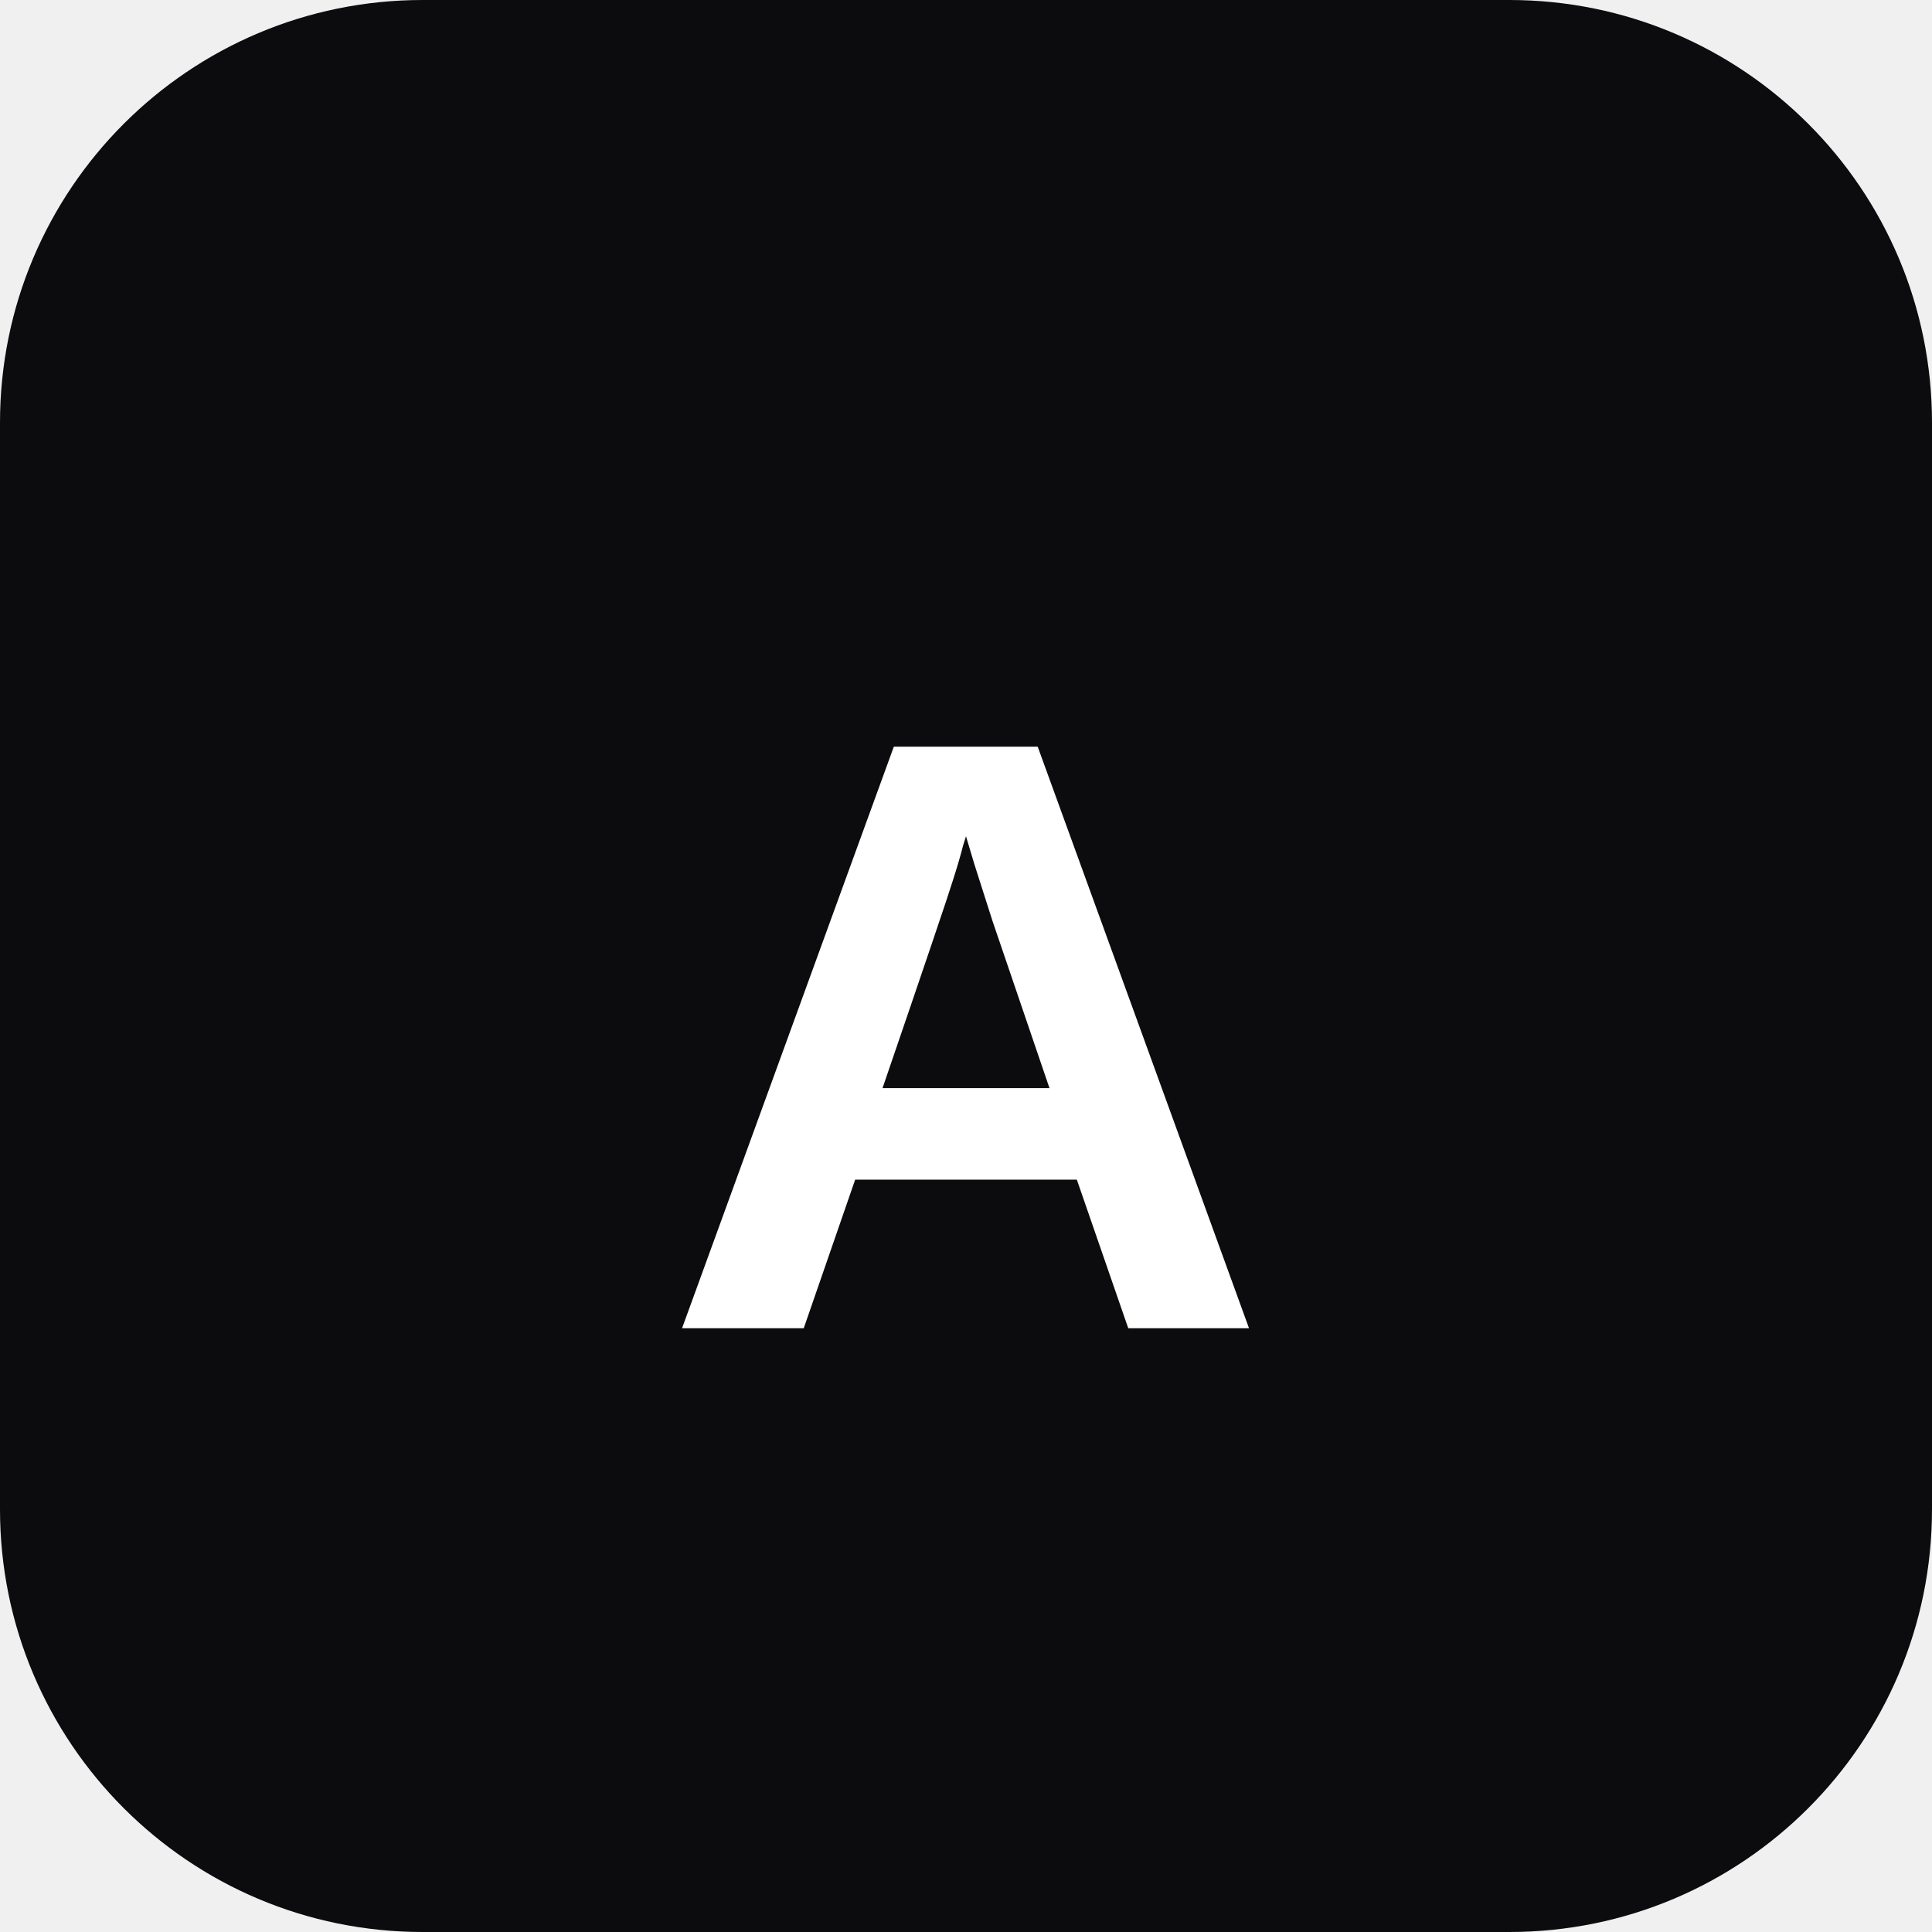
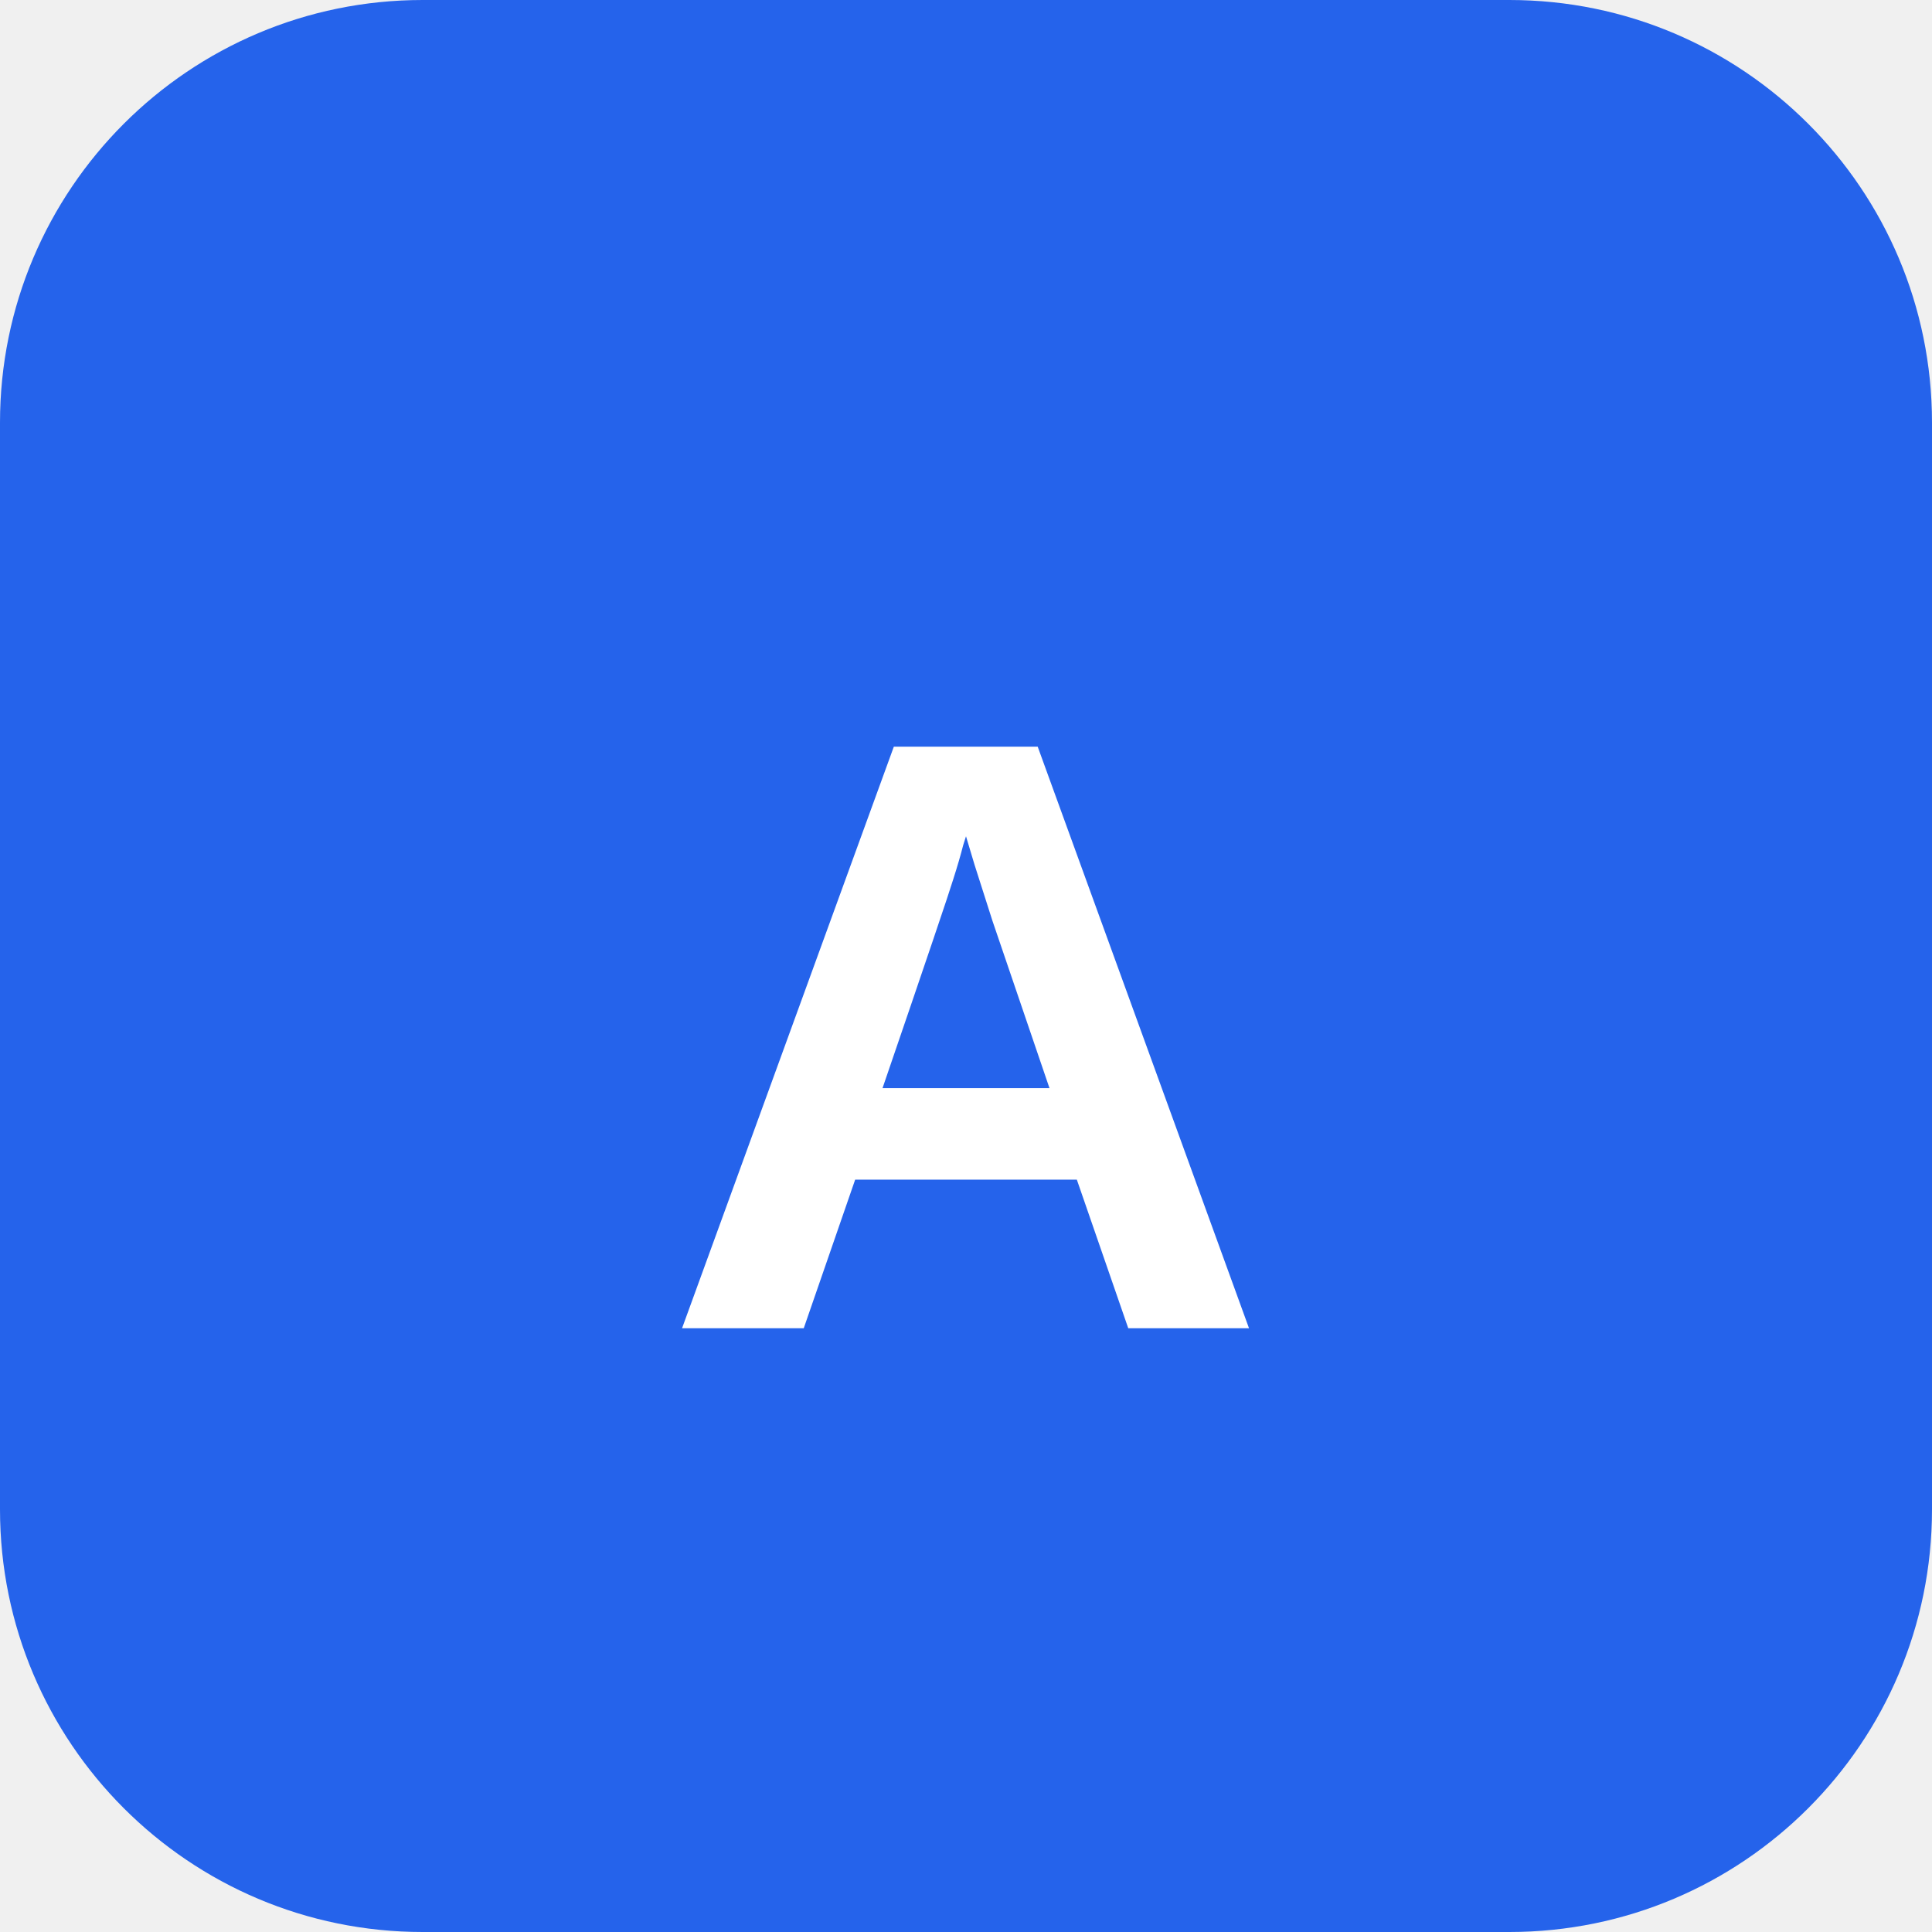
<svg xmlns="http://www.w3.org/2000/svg" viewBox="0 0 64 64">
-   <rect width="64" height="64" rx="14" fill="#0C0C0F" />
+   <rect width="64" height="64" rx="14" fill="#2563EB" />
  <text x="32" y="44" font-family="Arial, Helvetica, sans-serif" font-size="28" font-weight="bold" text-anchor="middle" fill="#FFFFFF">A</text>
</svg>
